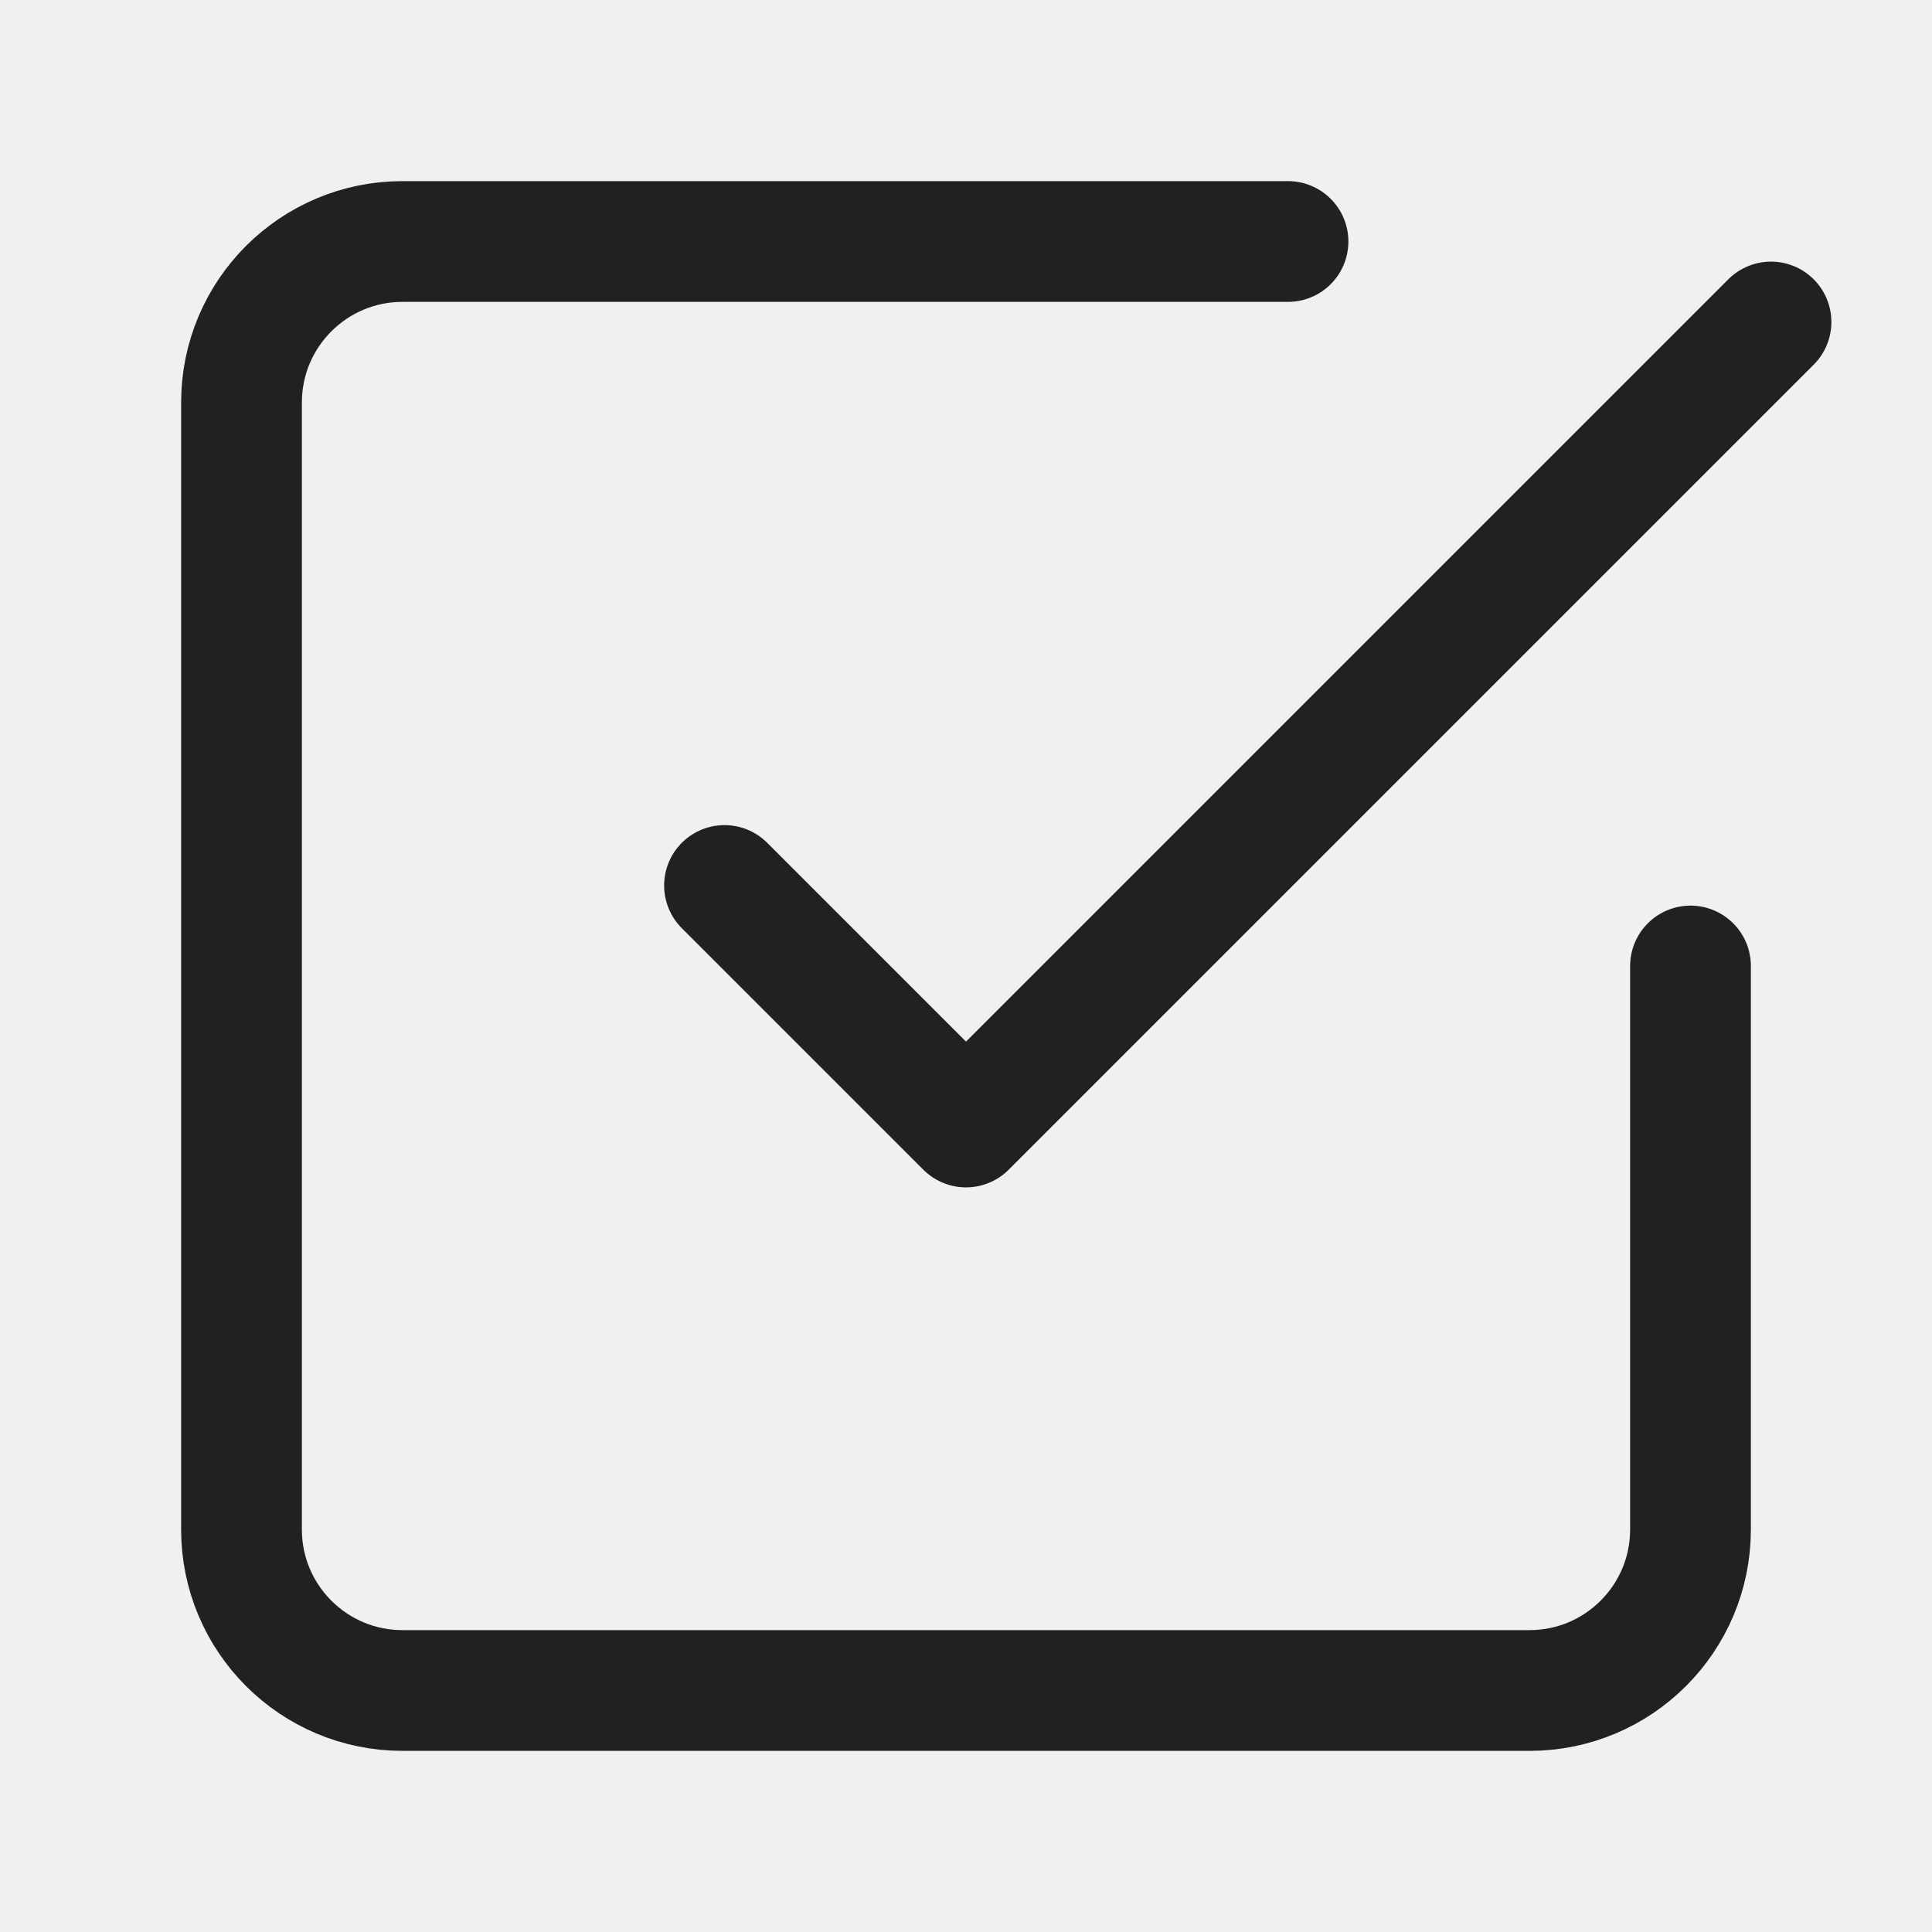
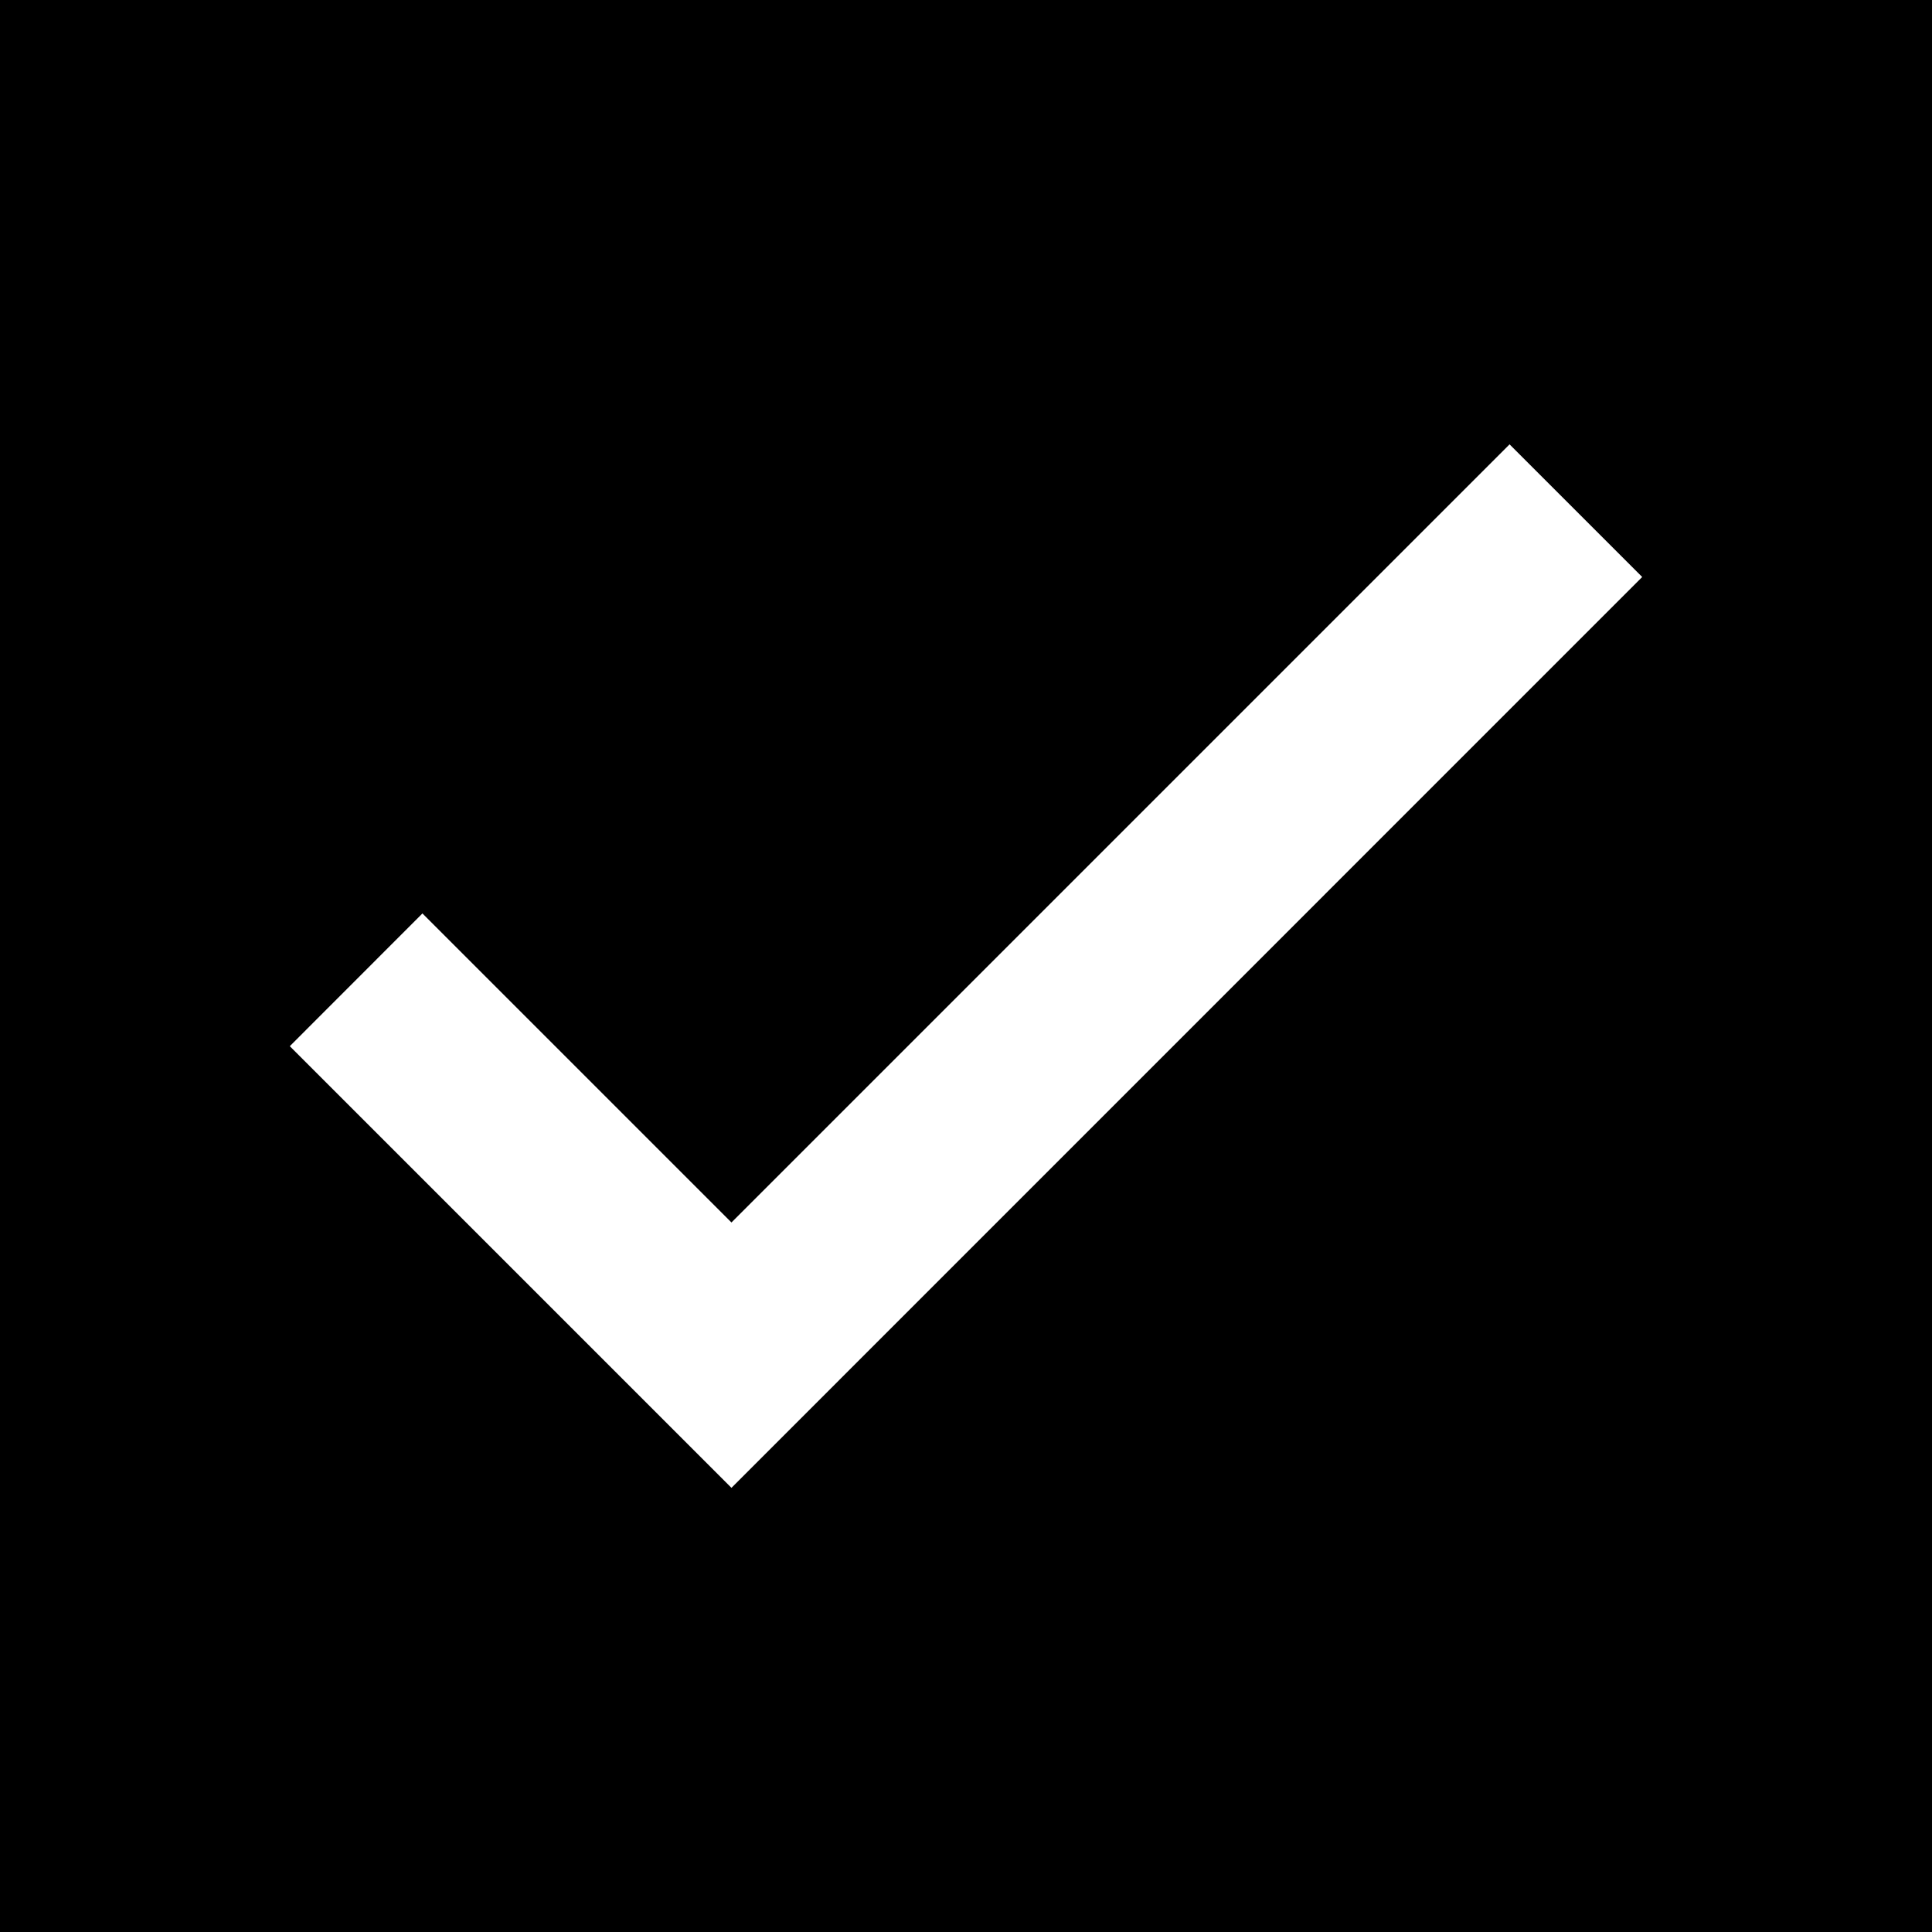
- <svg xmlns="http://www.w3.org/2000/svg" width="24" height="24" viewBox="0 0 24 24" fill="none" stroke="#212121" stroke-width="1.5" stroke-linecap="round" stroke-linejoin="round" class="feather feather-check-square">
-   <polyline points="9 11 12 14 22 4" />
-   <path d="M21 12v7a2 2 0 0 1-2 2H5a2 2 0 0 1-2-2V5a2 2 0 0 1 2-2h11" />
+ <svg xmlns="http://www.w3.org/2000/svg" width="20" height="20" viewBox="0 0 20 20" fill="none">
+   <rect x="0.5" y="0.5" width="19" height="19" fill="black" />
+   <rect x="0.5" y="0.5" width="19" height="19" stroke="black" />
+   <path d="M7.572 12.655L4.373 9.456L3 10.83L7.572 15.402L17 5.973L15.627 4.6L7.572 12.655Z" fill="white" />
</svg>
